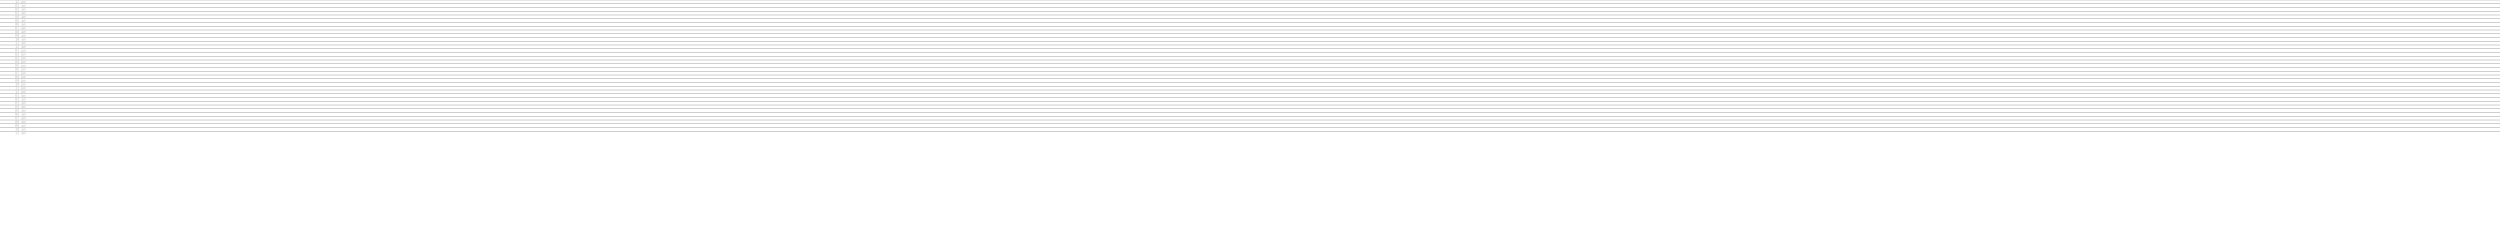
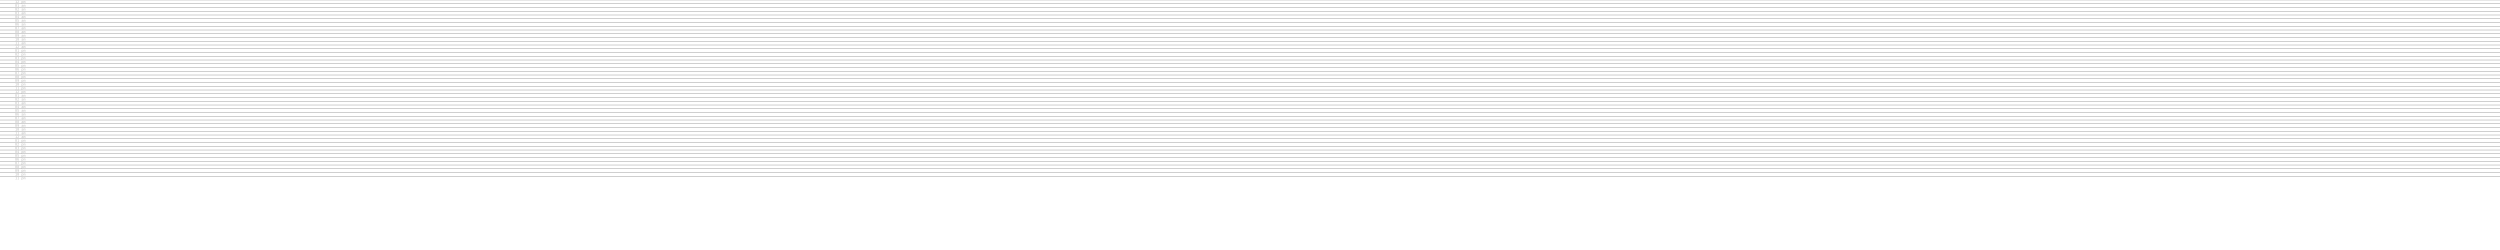
<svg xmlns="http://www.w3.org/2000/svg" viewBox="0 0 9999 999" style="background: #292929; width: 9999px">
  <style>line{stroke: #3e3e3e}text{font: 14px monospace; fill: #bdbdbd}</style>
  <line x1="0" x2="9999" y1="0" y2="0" />
  <text x="60" y="12">12 pm</text>
  <line x1="0" x2="9999" y1="15" y2="15" />
  <text x="60" y="27">01 am</text>
  <line x1="0" x2="9999" y1="30" y2="30" />
  <text x="60" y="42">02 am</text>
  <line x1="0" x2="9999" y1="45" y2="45" />
  <text x="60" y="57">03 am</text>
  <line x1="0" x2="9999" y1="60" y2="60" />
  <text x="60" y="72">04 am</text>
  <line x1="0" x2="9999" y1="75" y2="75" />
  <text x="60" y="87">05 am</text>
  <line x1="0" x2="9999" y1="90" y2="90" />
  <text x="60" y="102">06 am</text>
  <line x1="0" x2="9999" y1="105" y2="105" />
  <text x="60" y="117">07 am</text>
  <line x1="0" x2="9999" y1="120" y2="120" />
  <text x="60" y="132">08 am</text>
  <line x1="0" x2="9999" y1="135" y2="135" />
  <text x="60" y="147">09 am</text>
  <line x1="0" x2="9999" y1="150" y2="150" />
  <text x="60" y="162">10 am</text>
  <line x1="0" x2="9999" y1="165" y2="165" />
  <text x="60" y="177">11 am</text>
  <line x1="0" x2="9999" y1="180" y2="180" />
  <text x="60" y="192">12 am</text>
  <line x1="0" x2="9999" y1="195" y2="195" />
  <text x="60" y="207">01 pm</text>
  <line x1="0" x2="9999" y1="210" y2="210" />
  <text x="60" y="222">02 pm</text>
  <line x1="0" x2="9999" y1="225" y2="225" />
  <text x="60" y="237">03 pm</text>
  <line x1="0" x2="9999" y1="240" y2="240" />
  <text x="60" y="252">04 pm</text>
  <line x1="0" x2="9999" y1="255" y2="255" />
  <text x="60" y="267">05 pm</text>
  <line x1="0" x2="9999" y1="270" y2="270" />
  <text x="60" y="282">06 pm</text>
  <line x1="0" x2="9999" y1="285" y2="285" />
  <text x="60" y="297">07 pm</text>
  <line x1="0" x2="9999" y1="300" y2="300" />
  <text x="60" y="312">08 pm</text>
  <line x1="0" x2="9999" y1="315" y2="315" />
  <text x="60" y="327">09 pm</text>
  <line x1="0" x2="9999" y1="330" y2="330" />
  <text x="60" y="342">10 pm</text>
  <line x1="0" x2="9999" y1="345" y2="345" />
  <text x="60" y="357">11 pm</text>
  <line x1="0" x2="9999" y1="360" y2="360" />
  <text x="60" y="372">12 pm</text>
  <line x1="0" x2="9999" y1="375" y2="375" />
  <text x="60" y="387">01 am</text>
  <line x1="0" x2="9999" y1="390" y2="390" />
  <text x="60" y="402">02 am</text>
  <line x1="0" x2="9999" y1="405" y2="405" />
  <text x="60" y="417">03 am</text>
  <line x1="0" x2="9999" y1="420" y2="420" />
  <text x="60" y="432">04 am</text>
  <line x1="0" x2="9999" y1="435" y2="435" />
  <text x="60" y="447">05 am</text>
  <line x1="0" x2="9999" y1="450" y2="450" />
  <text x="60" y="462">06 am</text>
  <line x1="0" x2="9999" y1="465" y2="465" />
  <text x="60" y="477">07 am</text>
  <line x1="0" x2="9999" y1="480" y2="480" />
  <text x="60" y="492">08 am</text>
  <line x1="0" x2="9999" y1="495" y2="495" />
  <text x="60" y="507">09 am</text>
  <line x1="0" x2="9999" y1="510" y2="510" />
  <text x="60" y="522">10 am</text>
  <line x1="0" x2="9999" y1="525" y2="525" />
  <text x="60" y="537">11 am</text>
+   <line x1="0" x2="9999" y1="540" y2="540" />
+   <text x="60" y="552">12 am</text>
+   <line x1="0" x2="9999" y1="555" y2="555" />
+   <text x="60" y="567">01 pm</text>
+   <line x1="0" x2="9999" y1="570" y2="570" />
+   <text x="60" y="582">02 pm</text>
+   <line x1="0" x2="9999" y1="585" y2="585" />
+   <text x="60" y="597">03 pm</text>
+   <line x1="0" x2="9999" y1="600" y2="600" />
+   <text x="60" y="612">04 pm</text>
+   <line x1="0" x2="9999" y1="615" y2="615" />
+   <text x="60" y="627">05 pm</text>
+   <line x1="0" x2="9999" y1="630" y2="630" />
+   <text x="60" y="642">06 pm</text>
+   <line x1="0" x2="9999" y1="645" y2="645" />
+   <text x="60" y="657">07 pm</text>
+   <line x1="0" x2="9999" y1="660" y2="660" />
+   <text x="60" y="672">08 pm</text>
+   <line x1="0" x2="9999" y1="675" y2="675" />
+   <text x="60" y="687">09 pm</text>
+   <line x1="0" x2="9999" y1="690" y2="690" />
+   <text x="60" y="702">10 pm</text>
+   <line x1="0" x2="9999" y1="705" y2="705" />
+   <text x="60" y="717">11 pm</text>
</svg>
